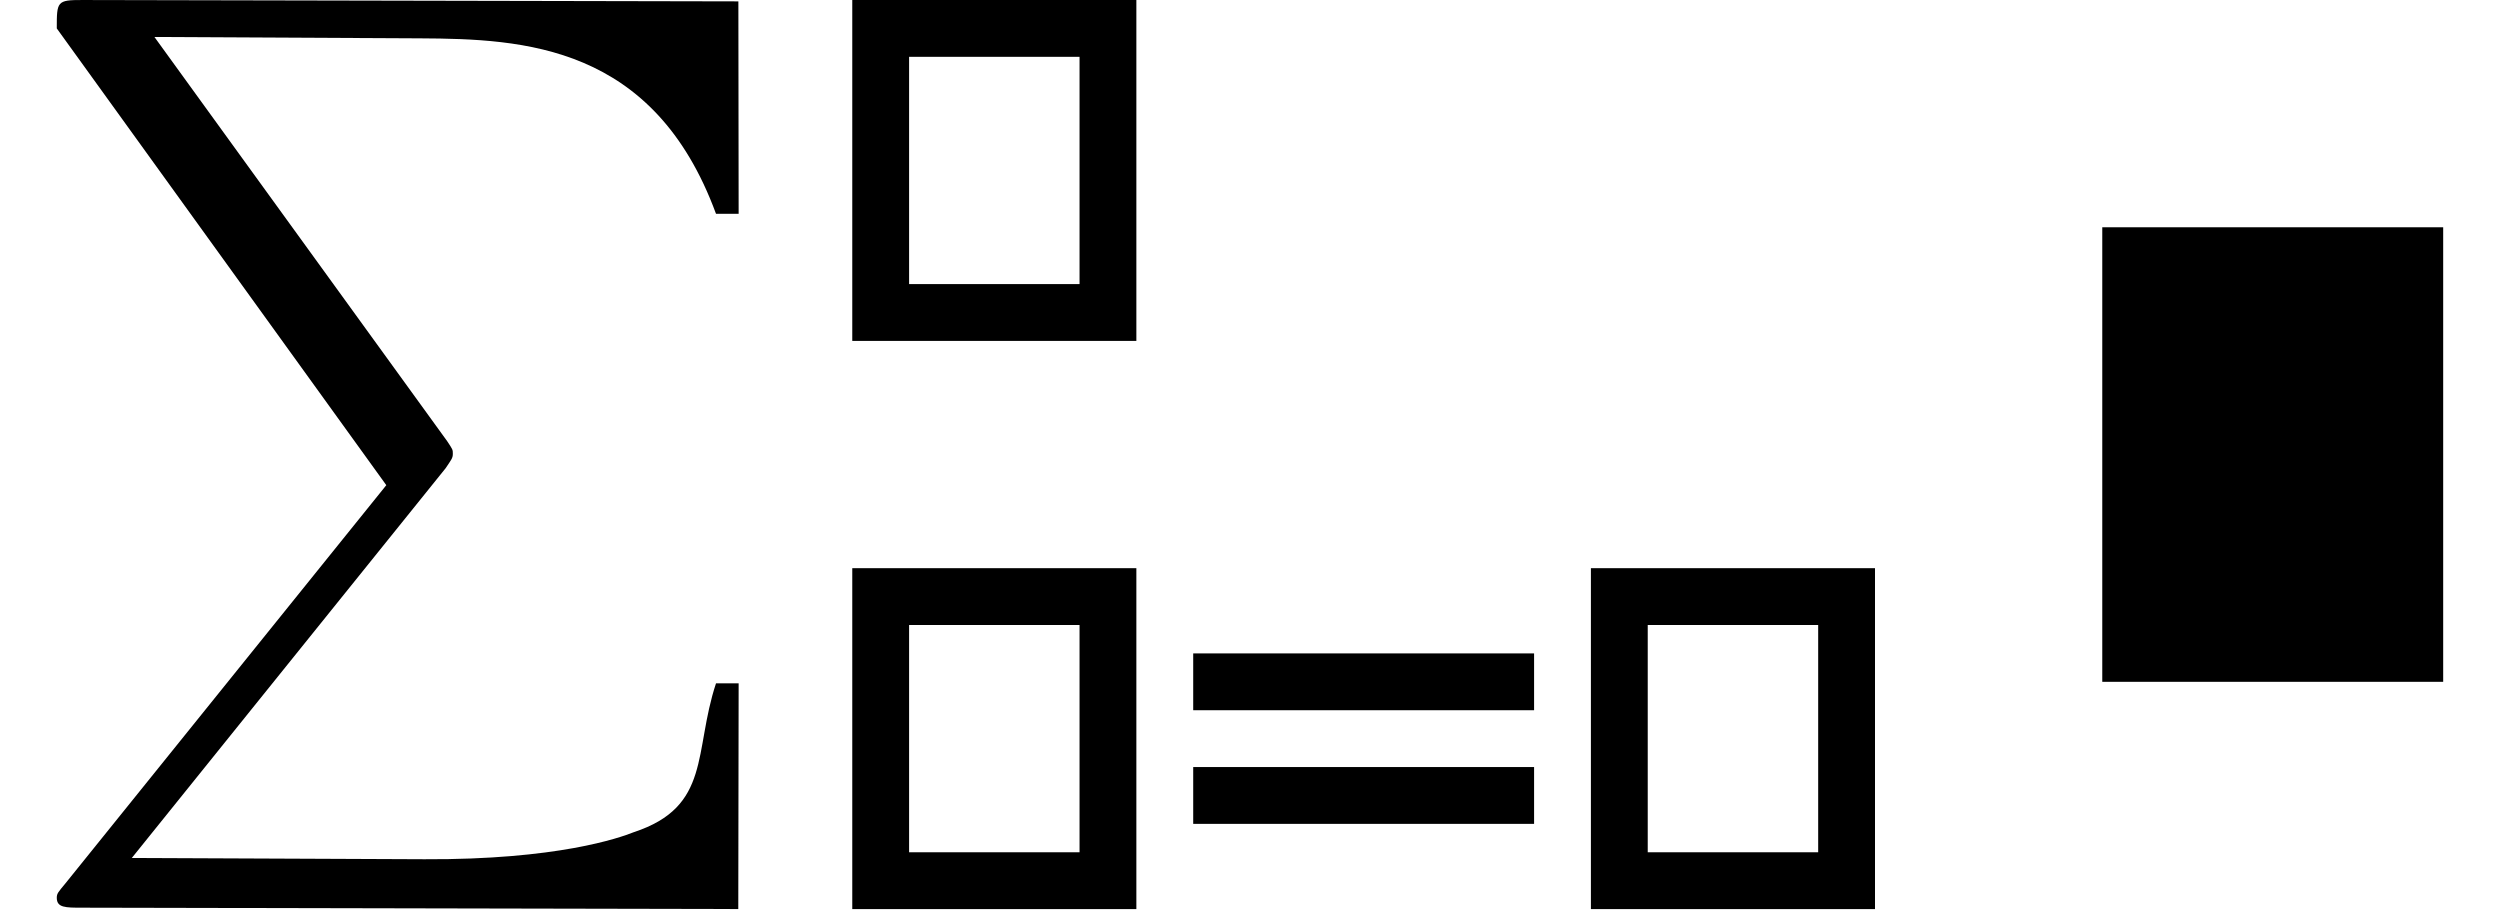
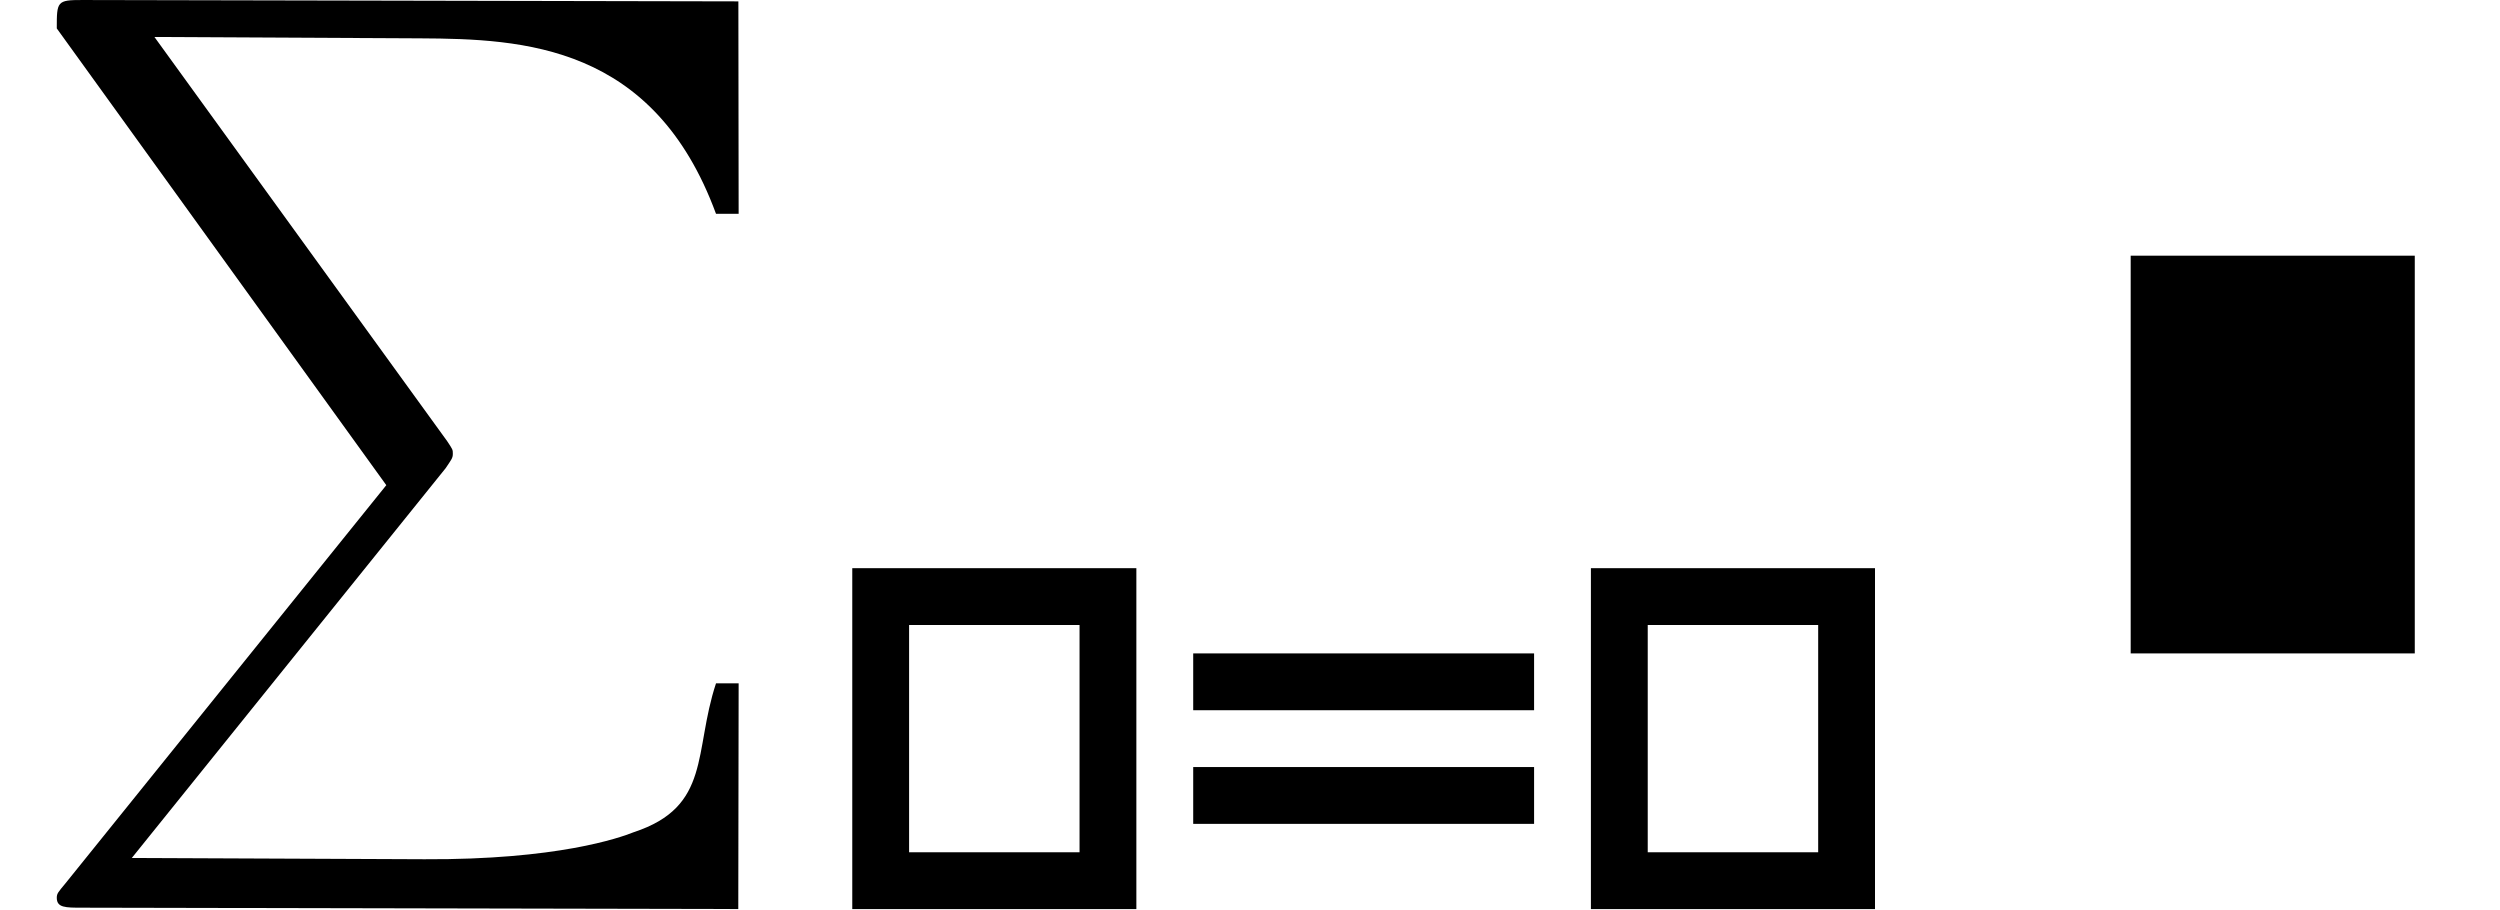
<svg xmlns="http://www.w3.org/2000/svg" width="44" height="16" viewBox="0 0 44 16" version="1.1" id="svg17">
  <defs id="defs10">
    <g id="g8">
      <symbol overflow="visible" id="glyph0-0">
        <path style="stroke:none" d="" id="path2" />
      </symbol>
      <symbol overflow="visible" id="glyph0-1">
        <path style="stroke:none" d="m 4.891,-7.547 c 0,-0.219 0,-0.438 -0.234,-0.438 -0.25,0 -0.25,0.25 -0.25,0.438 v 7.062 h -3.312 c -0.188,0 -0.438,0 -0.438,0.25 C 0.656,0 0.906,0 1.094,0 h 7.125 c 0.203,0 0.422,0 0.422,-0.234 0,-0.25 -0.219,-0.25 -0.422,-0.25 H 4.891 Z m 0,0" id="path5" />
      </symbol>
    </g>
  </defs>
  <g id="surface1">
    <g style="fill:#000000;fill-opacity:1" id="g14">
      <rect style="fill:#000000;fill-opacity:0;stroke:#000000;stroke-width:1;stroke-linejoin:miter;stroke-dasharray:none;stroke-opacity:1" id="rect383-7" width="4" height="5" x="15.5" y="10.5" />
      <rect style="fill:#000000;fill-opacity:0;stroke:#000000;stroke-width:1;stroke-linejoin:miter;stroke-dasharray:none;stroke-opacity:1" id="rect383-7-9" width="4" height="5" x="28.5" y="10.5" />
      <g fill="#000000" fill-opacity="1" id="g581" transform="matrix(1.589629,0,0,1.589629,-199.6679,-211.3844)">
        <g id="use579" transform="matrix(1.002047,0,0,1.008183,125.6721,132.9773)">
          <path d="m 8.096,7.504 h -0.25 c -0.25,0.75 -0.05,1.354 -0.909,1.635 -0.156,0.062 -0.844,0.304 -2.312,0.297 L 1.391,9.422 4.859,5.141 C 4.922,5.047 4.938,5.031 4.938,4.984 4.938,4.938 4.938,4.938 4.875,4.844 L 1.641,0.406 4.577,0.421 c 1.141,0.006 2.581,0.068 3.269,1.927 h 0.25 L 8.093,0.015 0.844,0 C 0.563,-5.7345209e-4 0.562,0.016 0.562,0.312 l 3.641,5.016 -3.547,4.375 C 0.578,9.797 0.562,9.812 0.562,9.859 c 0,0.109 0.094,0.109 0.281,0.109 l 7.249,0.015 z" id="path747" />
        </g>
      </g>
      <g id="use975" transform="matrix(1.417658,0,0,1,19.75713,15.37501)">
        <path d="M 5.109,-3.875 H 0.877 v 1 H 5.109 Z" id="path4501" />
-         <path d="M 5.109,-1.875 H 0.877 v 1 H 5.109 Z" id="path4501-6" style="fill:#000000;fill-opacity:1" />
+         <path d="M 5.109,-1.875 H 0.877 v 1 H 5.109 Z" id="path4501-6" style="fill-opacity:1" />
      </g>
-       <rect style="fill:#000000;fill-opacity:0;stroke:#000000;stroke-width:1;stroke-linejoin:miter;stroke-dasharray:none;stroke-opacity:1" id="rect383-7-1" width="4" height="5" x="15.5" y="0.5" />
-       <rect style="fill:#000000;fill-opacity:1;stroke:#000000;stroke-width:1;stroke-linejoin:miter;stroke-dasharray:none;stroke-opacity:1" id="rect383-7-9-2" width="5" height="7" x="37.5" y="4.5" />
+       <rect style="fill-opacity:0;stroke-width:1;stroke-linejoin:miter;stroke-dasharray:none;stroke-opacity:1" id="rect383-7-1" width="4" height="5" x="15.5" y="0.5" />
+       <rect style="fill-opacity:1;stroke-width:1;stroke-linejoin:miter;stroke-dasharray:none;stroke-opacity:1" id="rect383-7-9-2" width="5" height="7" x="37.5" y="4.5" />
    </g>
  </g>
</svg>
